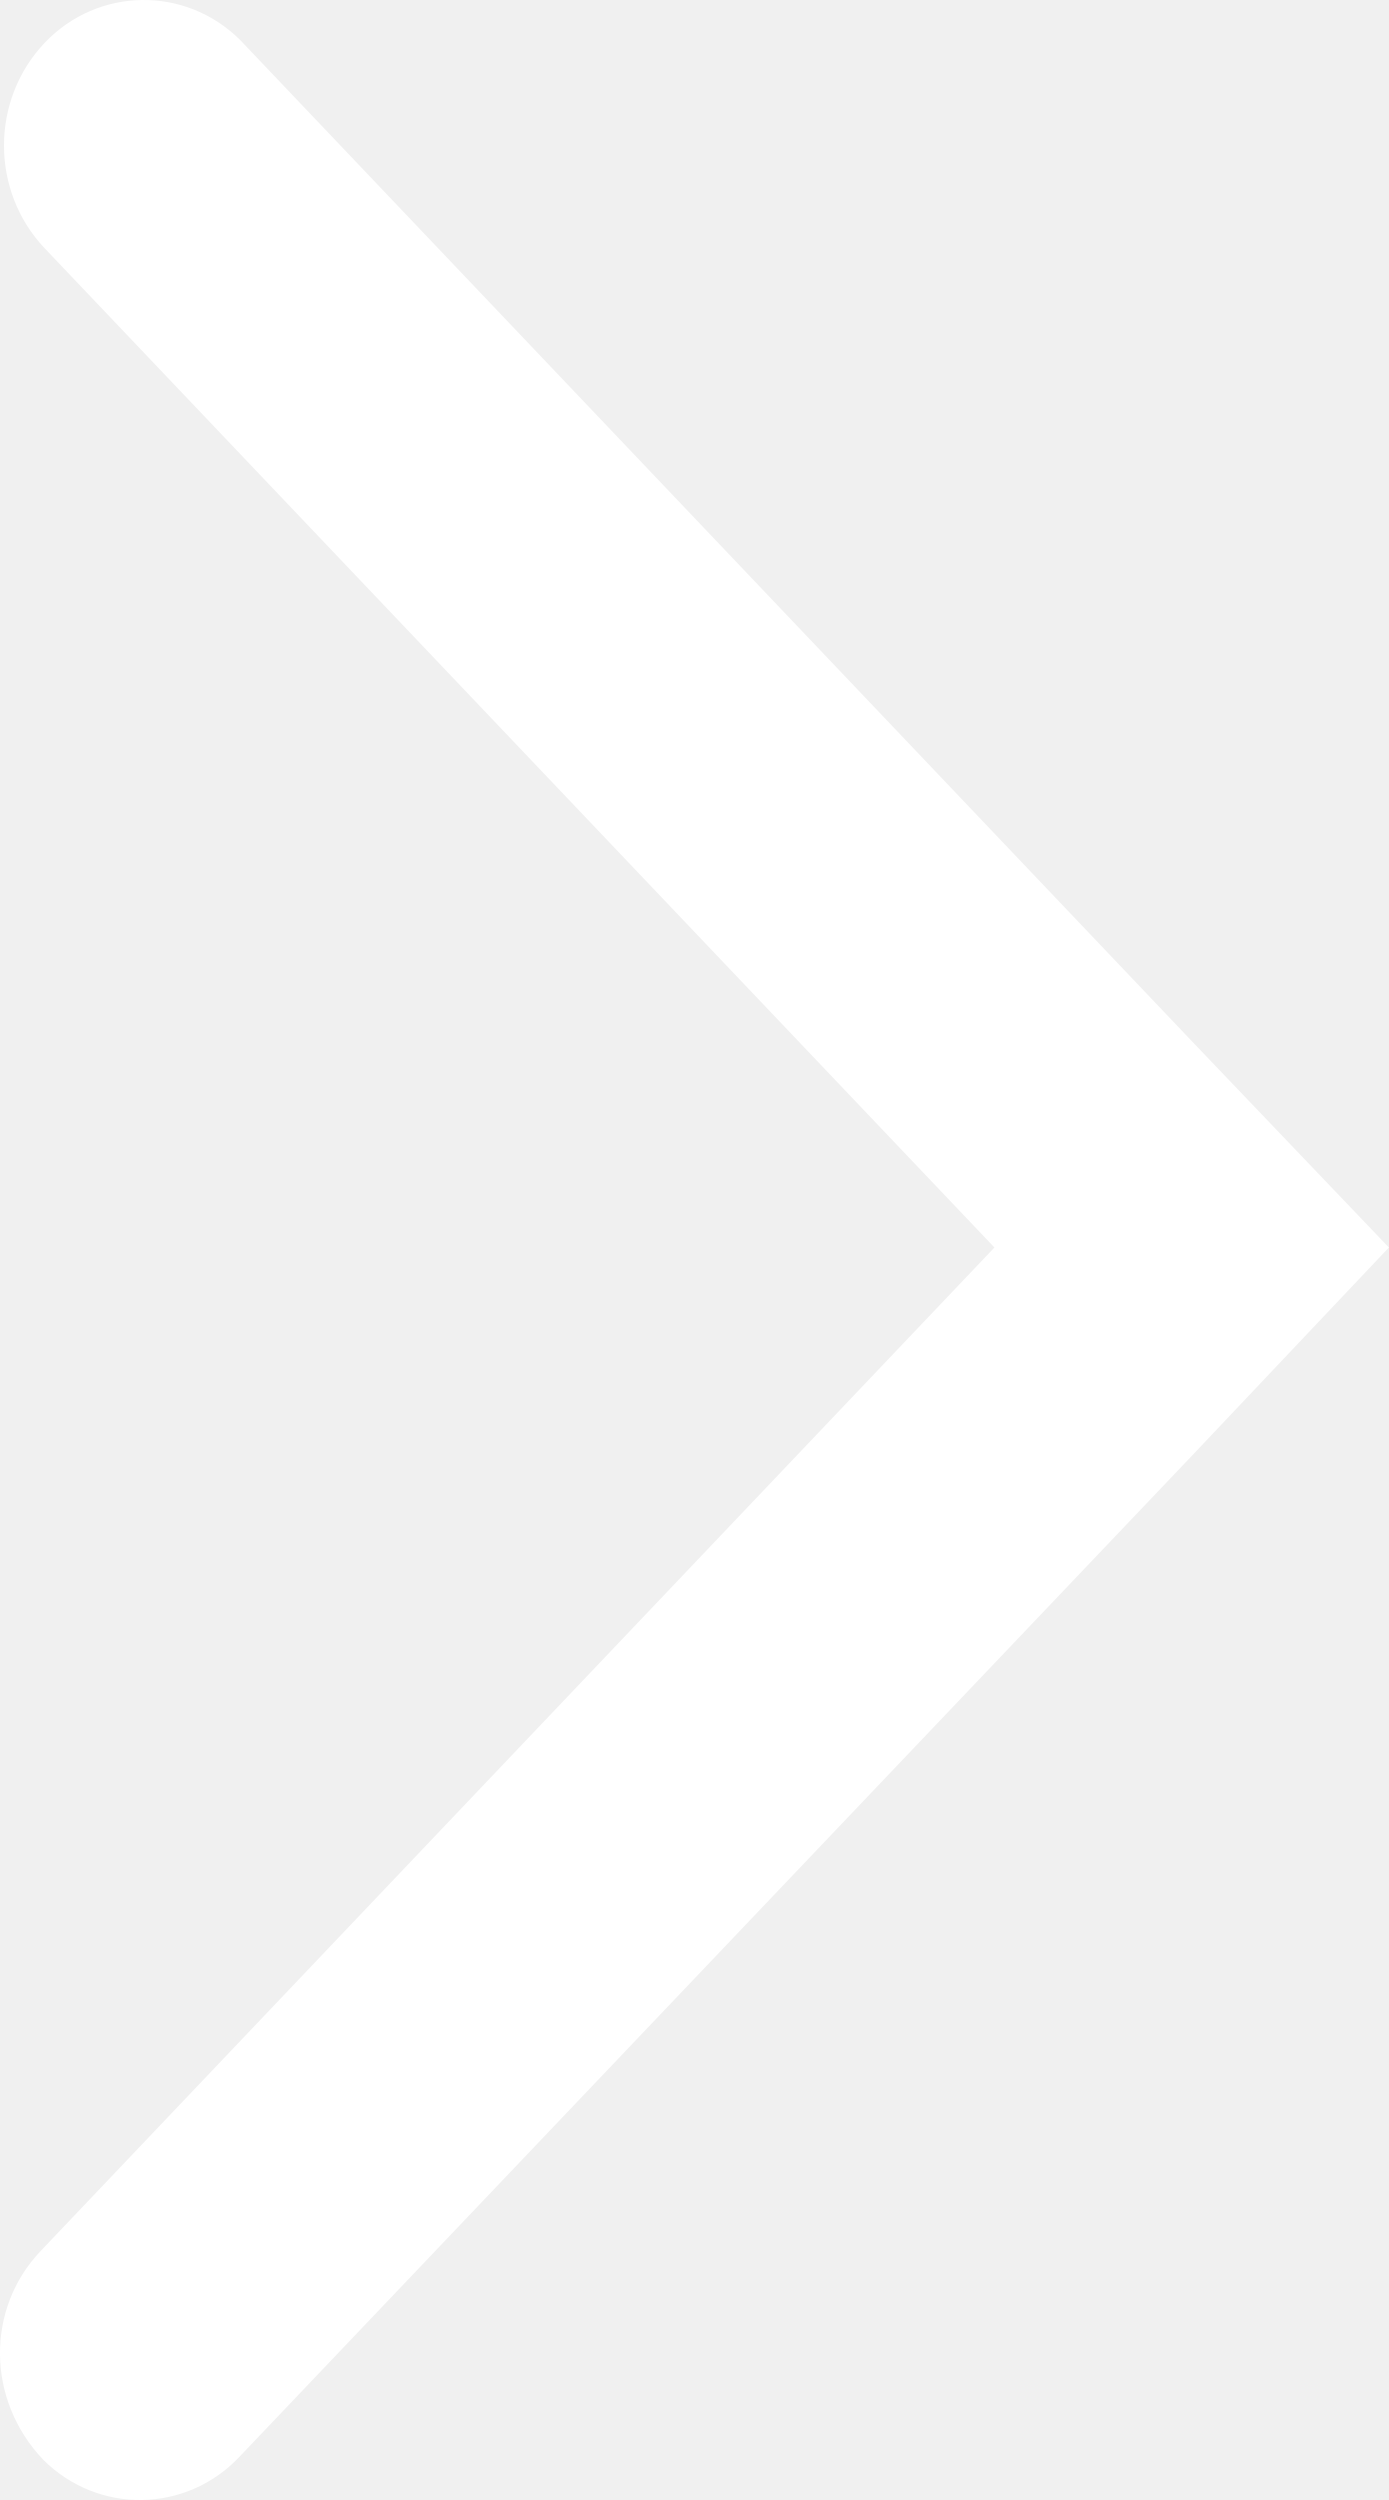
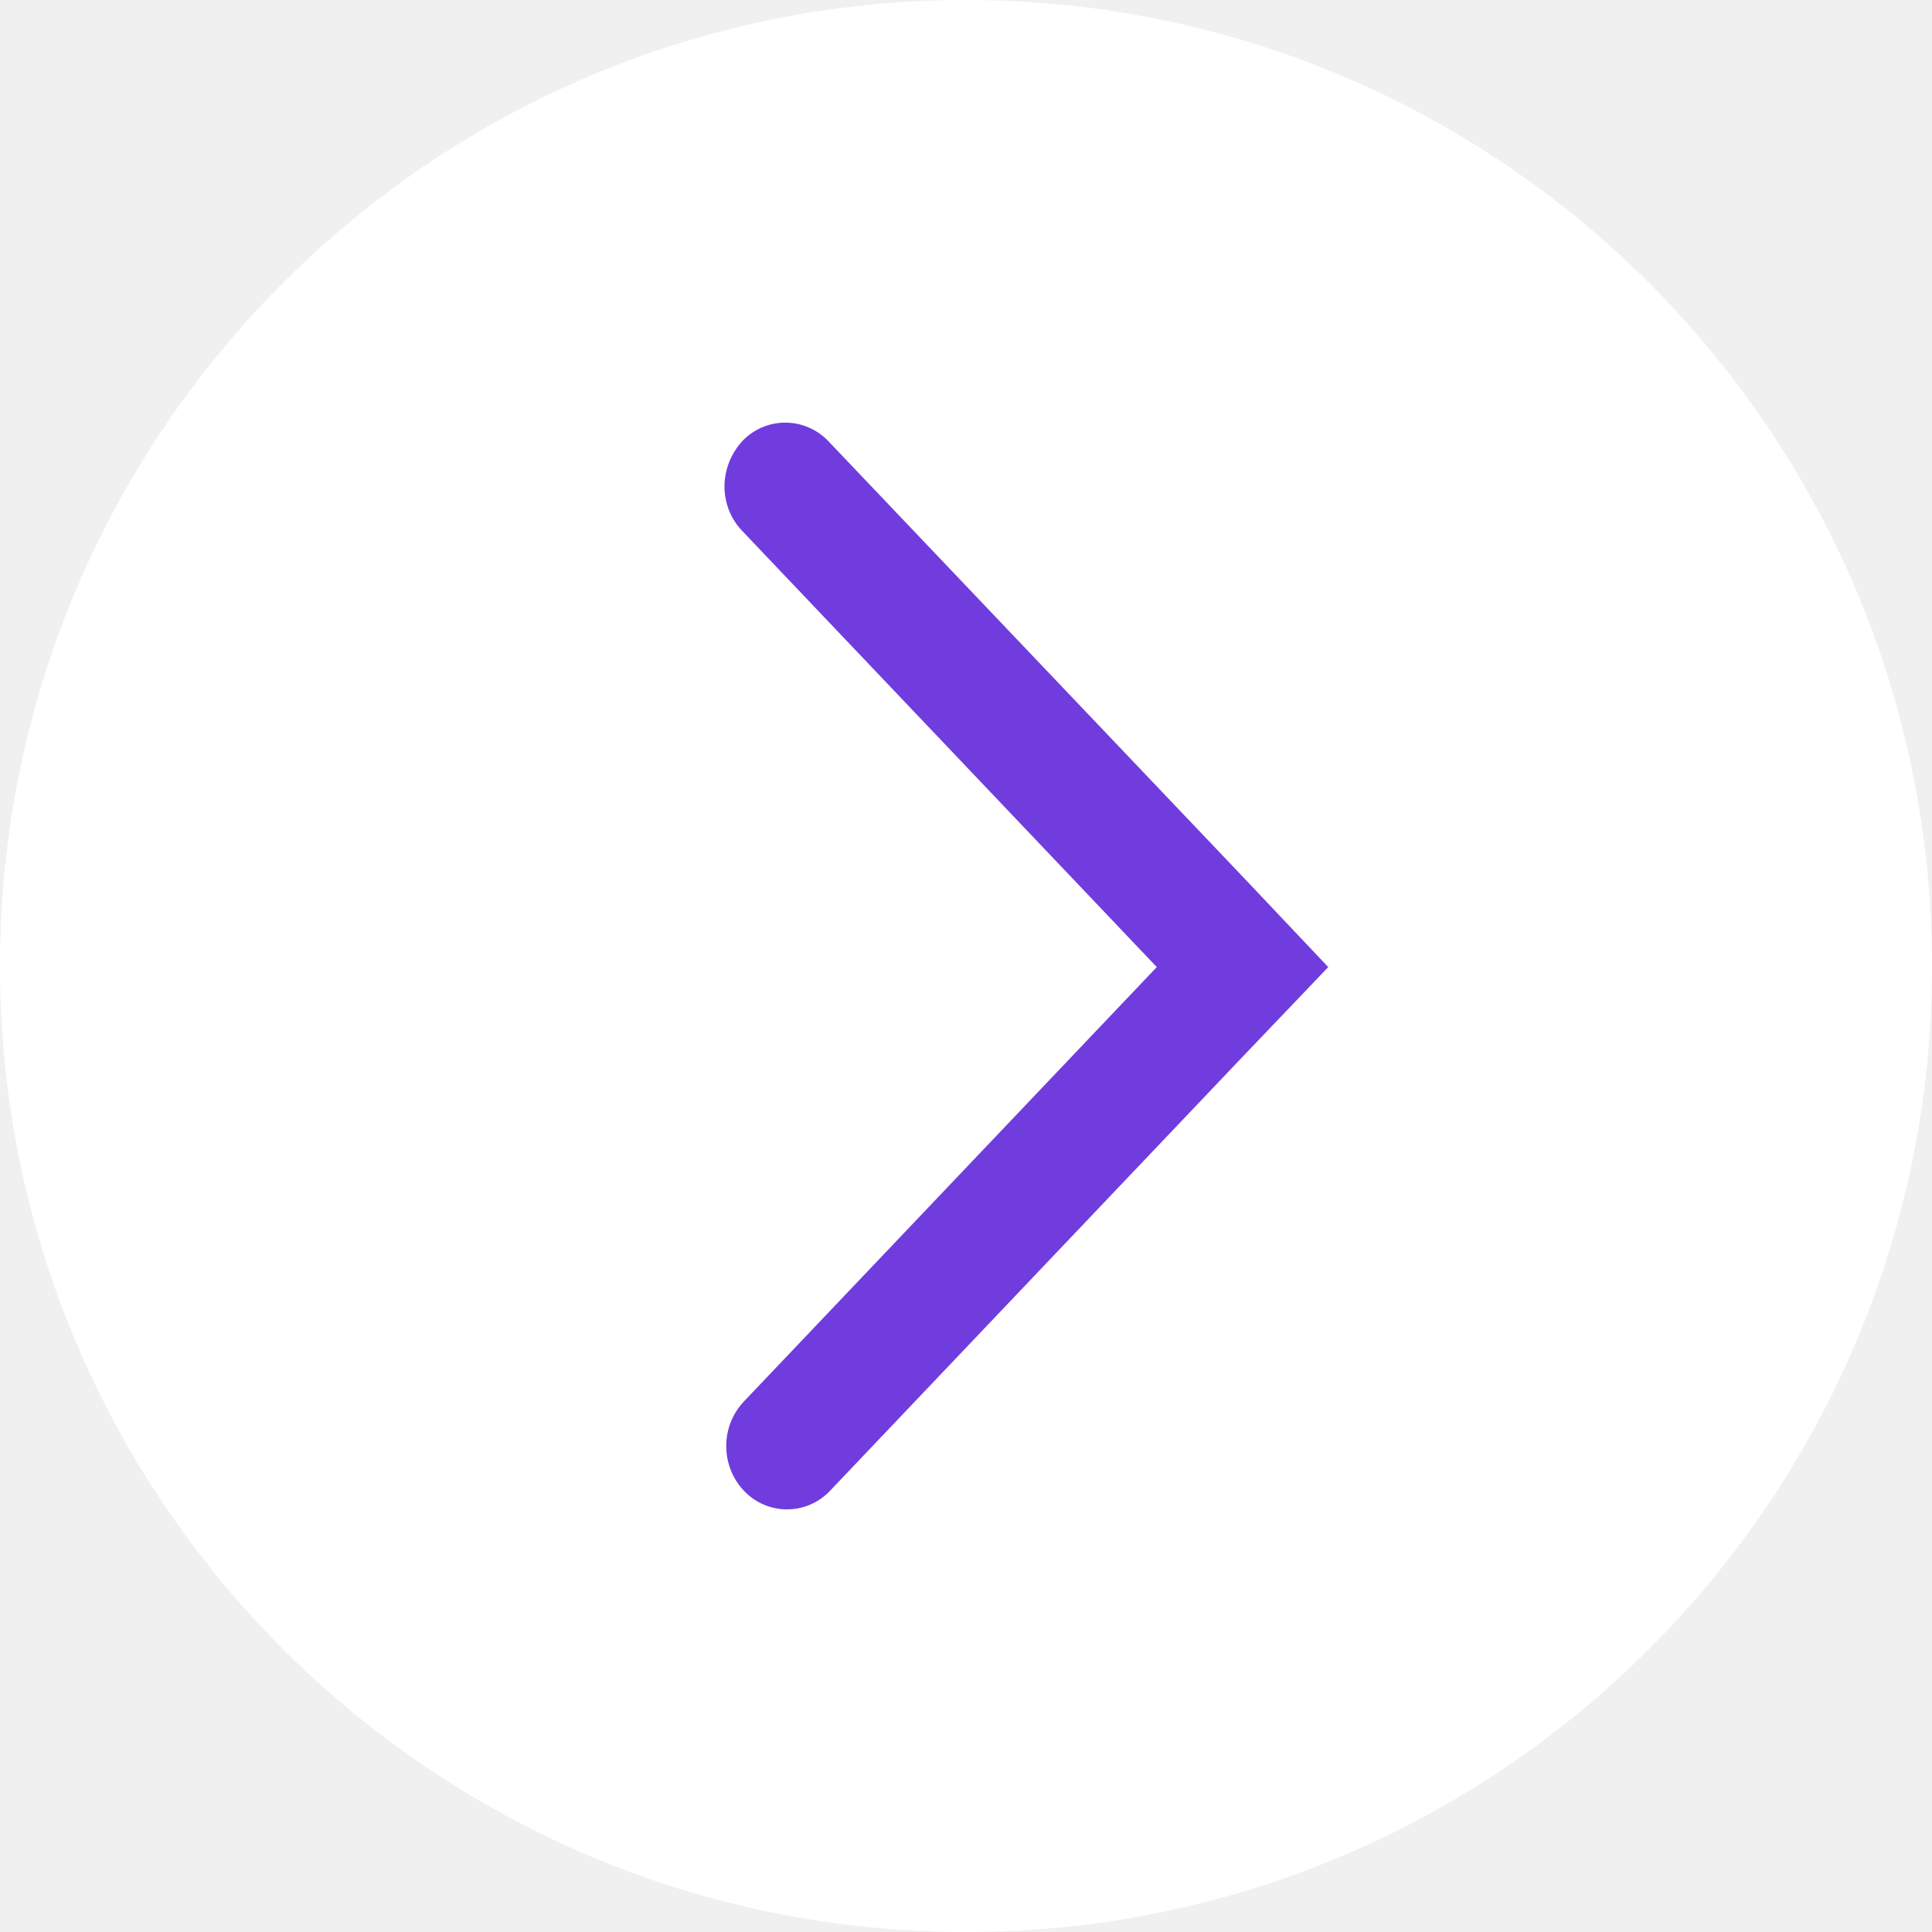
- <svg xmlns="http://www.w3.org/2000/svg" width="10" height="18" viewBox="0 0 10 18" fill="none">
-   <path fill-rule="evenodd" clip-rule="evenodd" d="M0.322 1.788C-0.069 1.376 -0.069 0.72 0.322 0.308C0.704 -0.094 1.334 -0.104 1.728 0.287C1.735 0.294 4.018 2.695 8.577 7.492L10 8.982L8.584 10.479L1.722 17.691C1.339 18.095 0.708 18.104 0.313 17.712C-0.101 17.278 -0.101 16.621 0.292 16.208L7.16 8.982L0.322 1.788Z" fill="white" />
+ <svg xmlns="http://www.w3.org/2000/svg" width="32" height="32" viewBox="0 0 32 32" fill="none">
+   <rect width="32" height="32" rx="16" fill="white" />
+   <path fill-rule="evenodd" clip-rule="evenodd" d="M12.322 23.212L19.16 16.018L12.292 8.792C11.899 8.379 11.899 7.722 12.313 7.287C12.708 6.896 13.339 6.906 13.722 7.309L20.584 14.521L22 16.018L20.577 17.508C16.018 22.305 13.735 24.706 13.728 24.713C13.334 25.104 12.704 25.094 12.322 24.692C11.931 24.28 11.931 23.625 12.322 23.212Z" fill="#703CDE" />
</svg>
